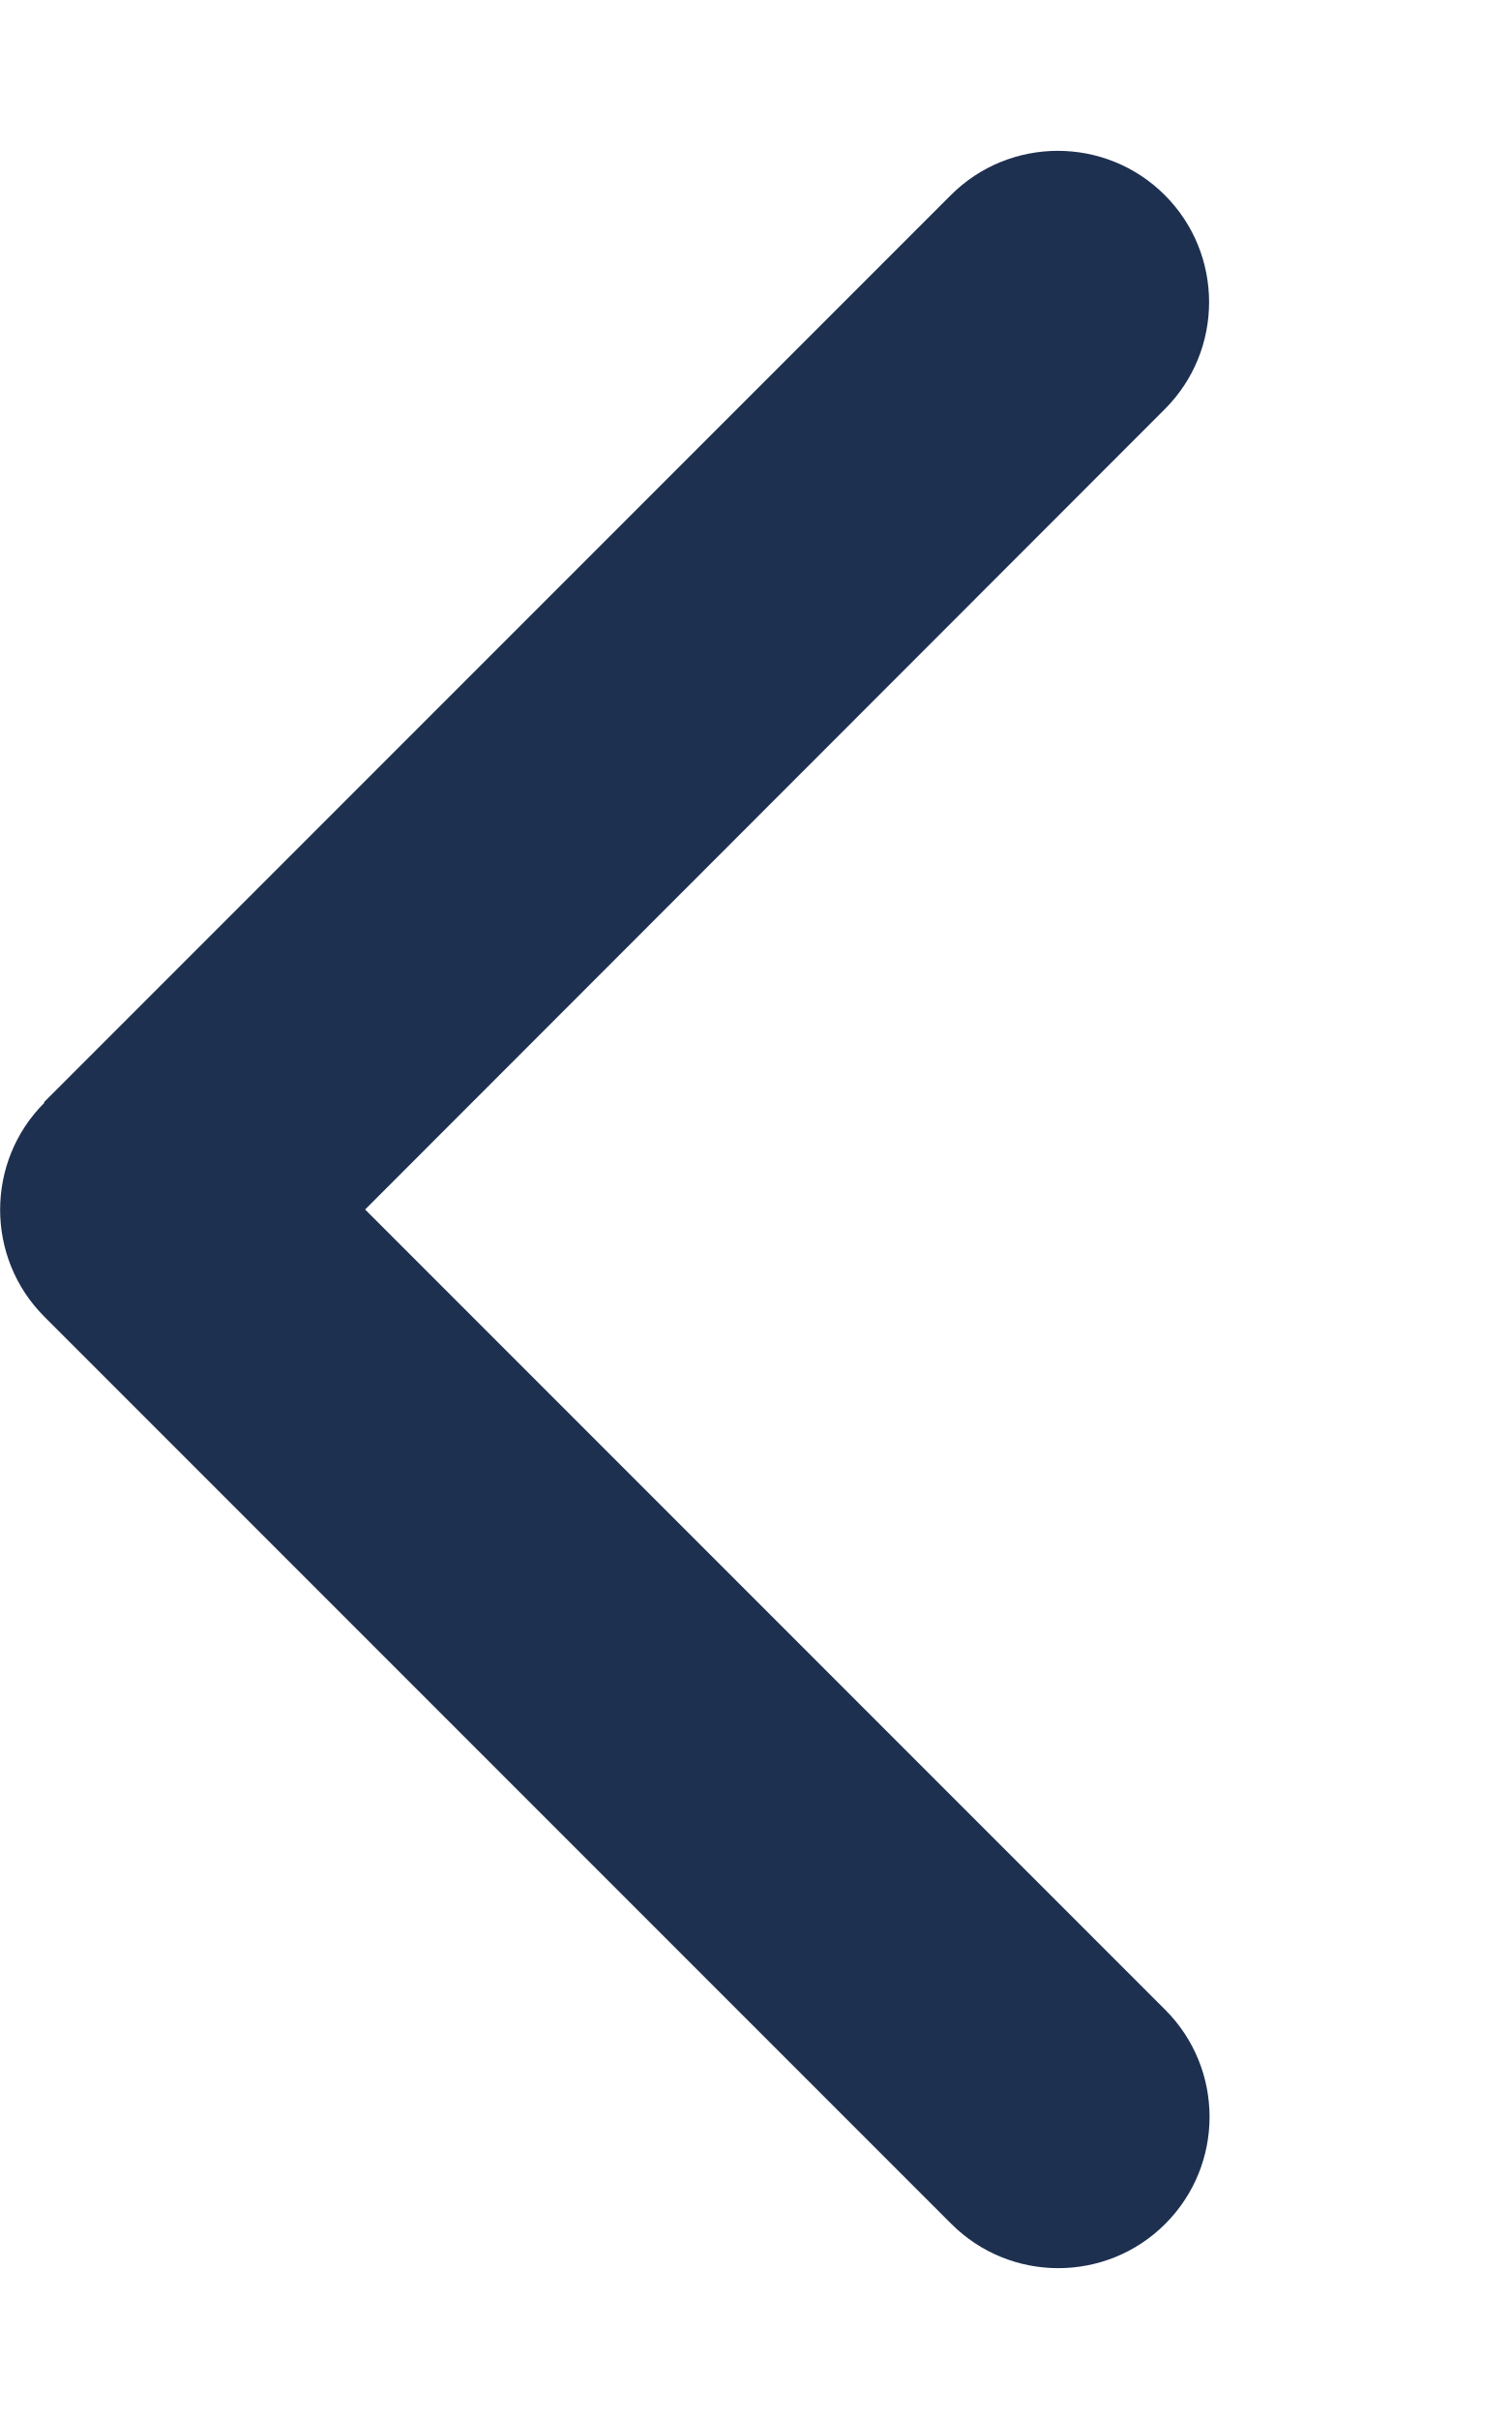
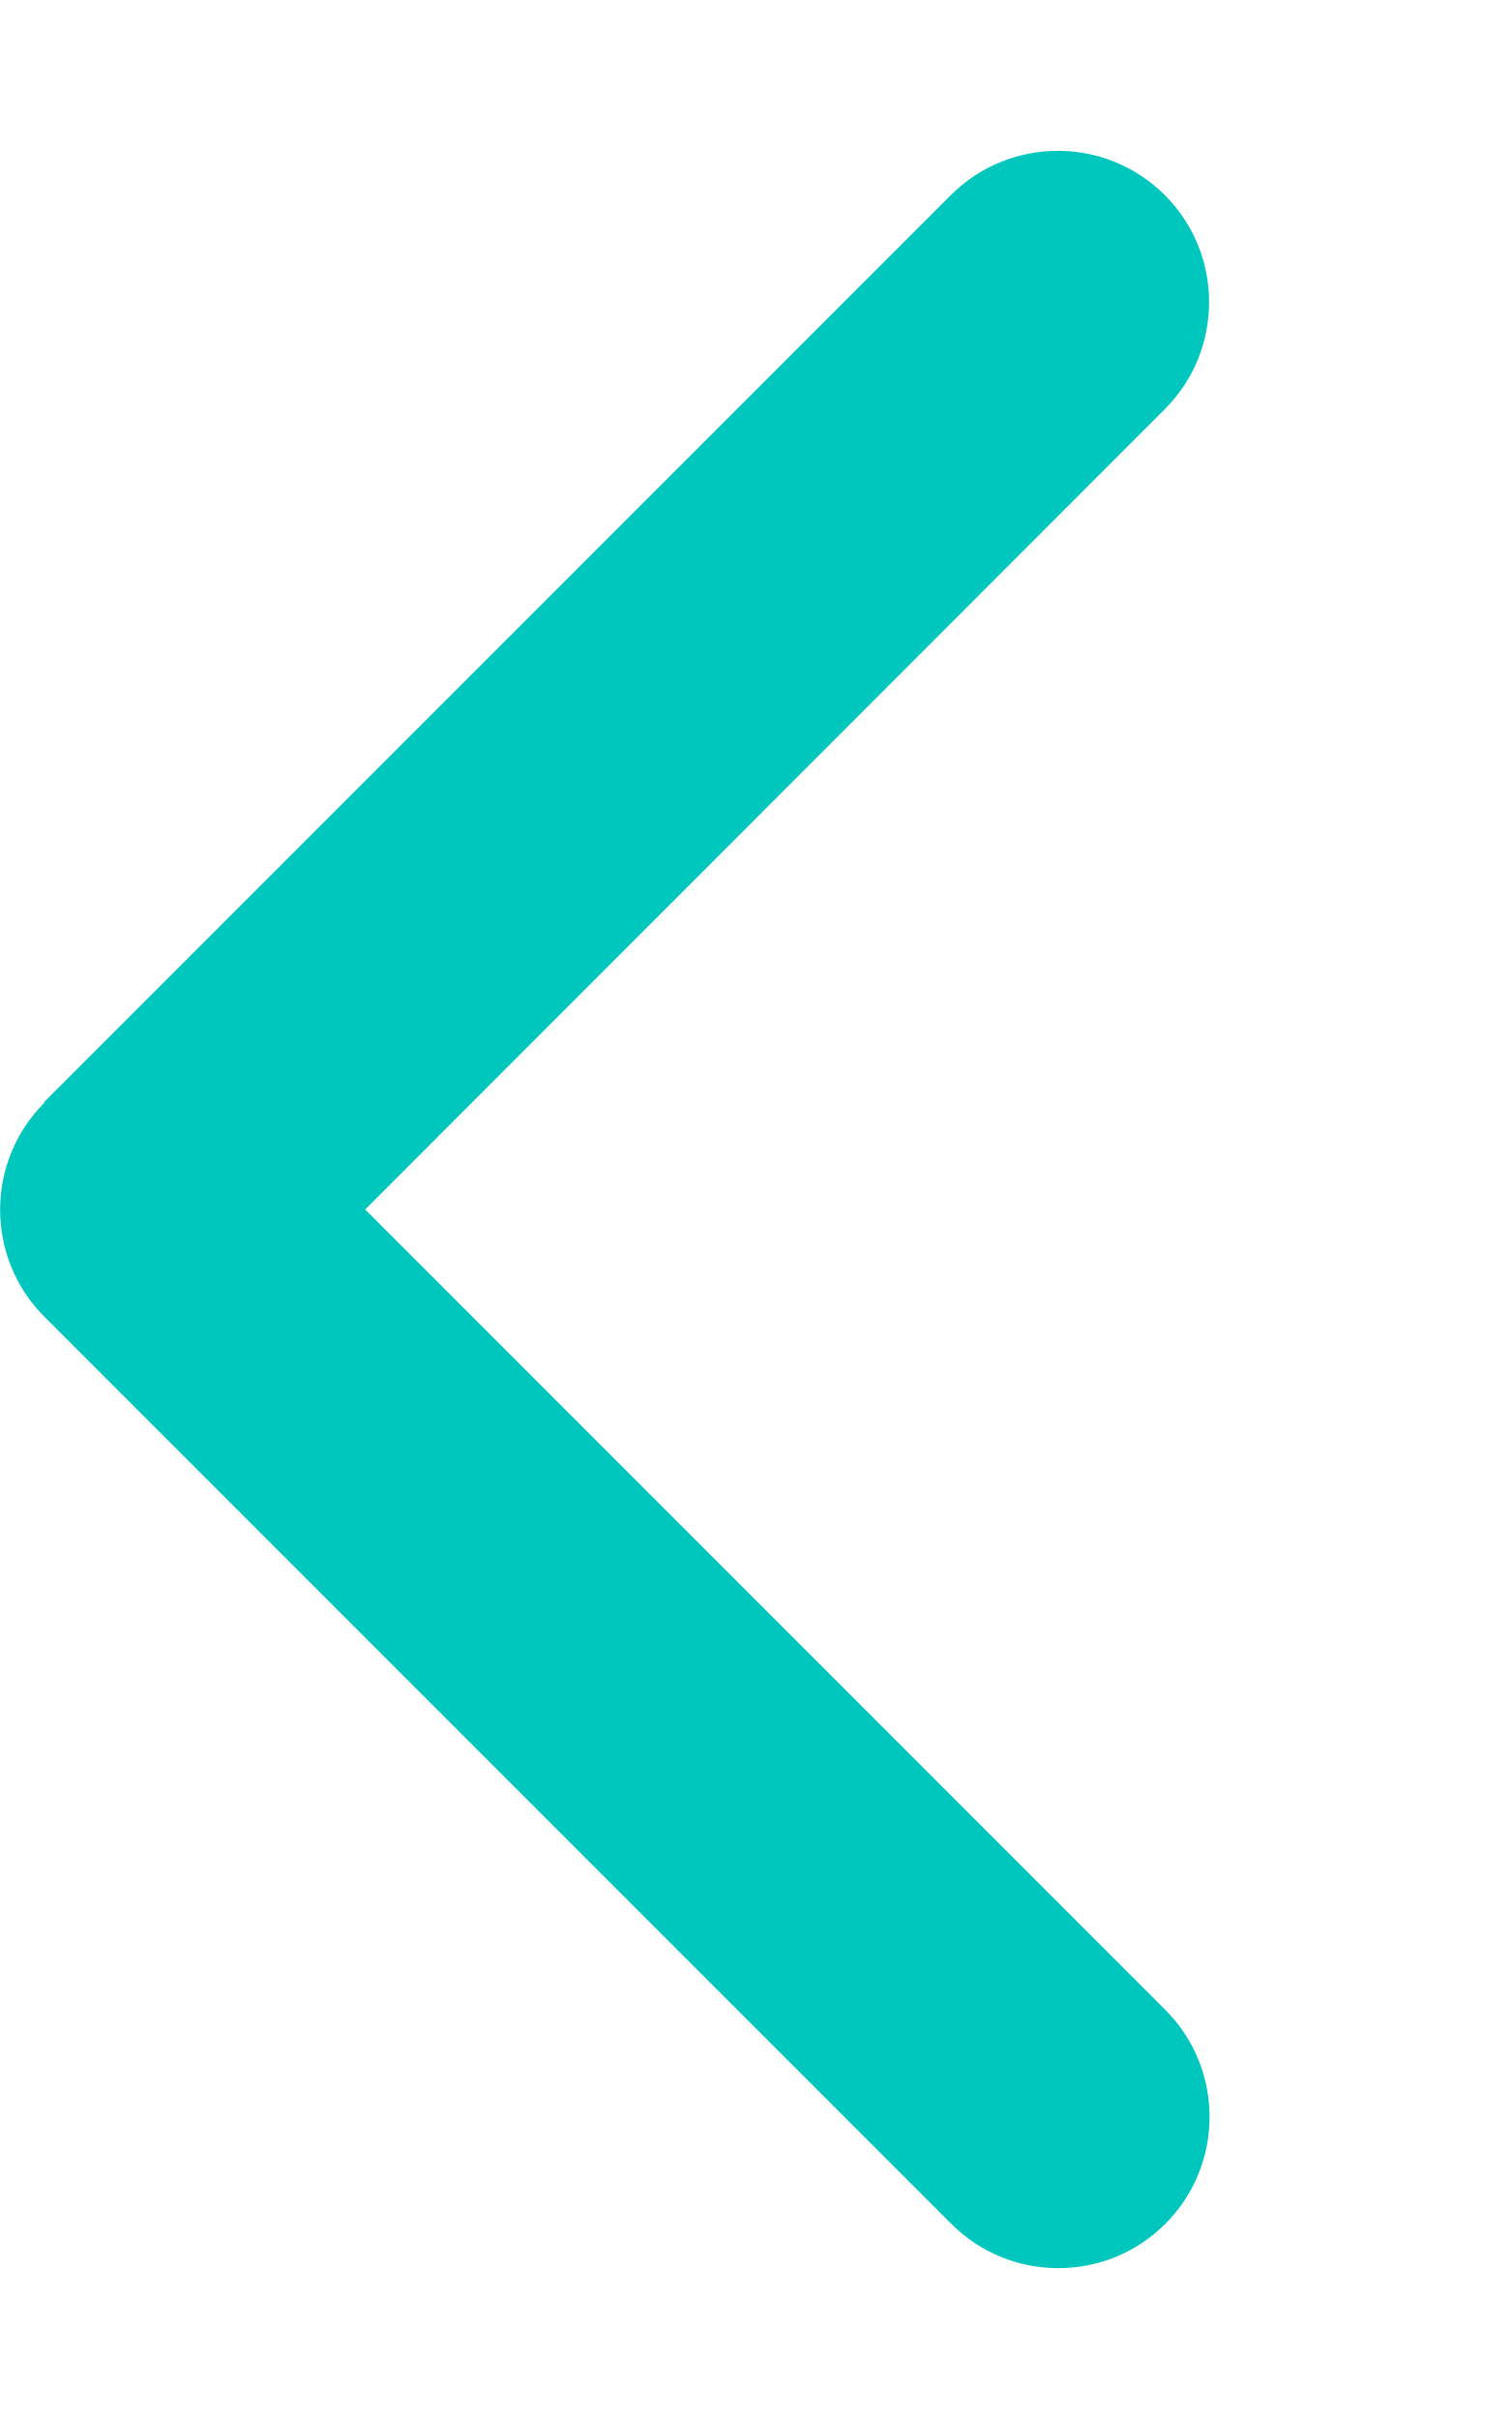
<svg xmlns="http://www.w3.org/2000/svg" height="16" width="10" viewBox="0 0 320 512">
-   <path opacity="1" fill="#1E3050" d="M9.4 233.4c-12.5 12.5-12.5 32.8 0 45.3l192 192c12.5 12.5 32.8 12.5 45.3 0s12.5-32.8 0-45.3L77.3 256 246.6 86.6c12.5-12.5 12.5-32.8 0-45.3s-32.8-12.5-45.3 0l-192 192z" />
+   <path opacity="1" fill="#00c7be" d="M9.4 233.4c-12.5 12.5-12.5 32.8 0 45.3l192 192c12.5 12.5 32.8 12.5 45.3 0s12.5-32.8 0-45.3L77.3 256 246.6 86.6c12.5-12.5 12.5-32.8 0-45.3s-32.8-12.5-45.3 0l-192 192z" />
</svg>
